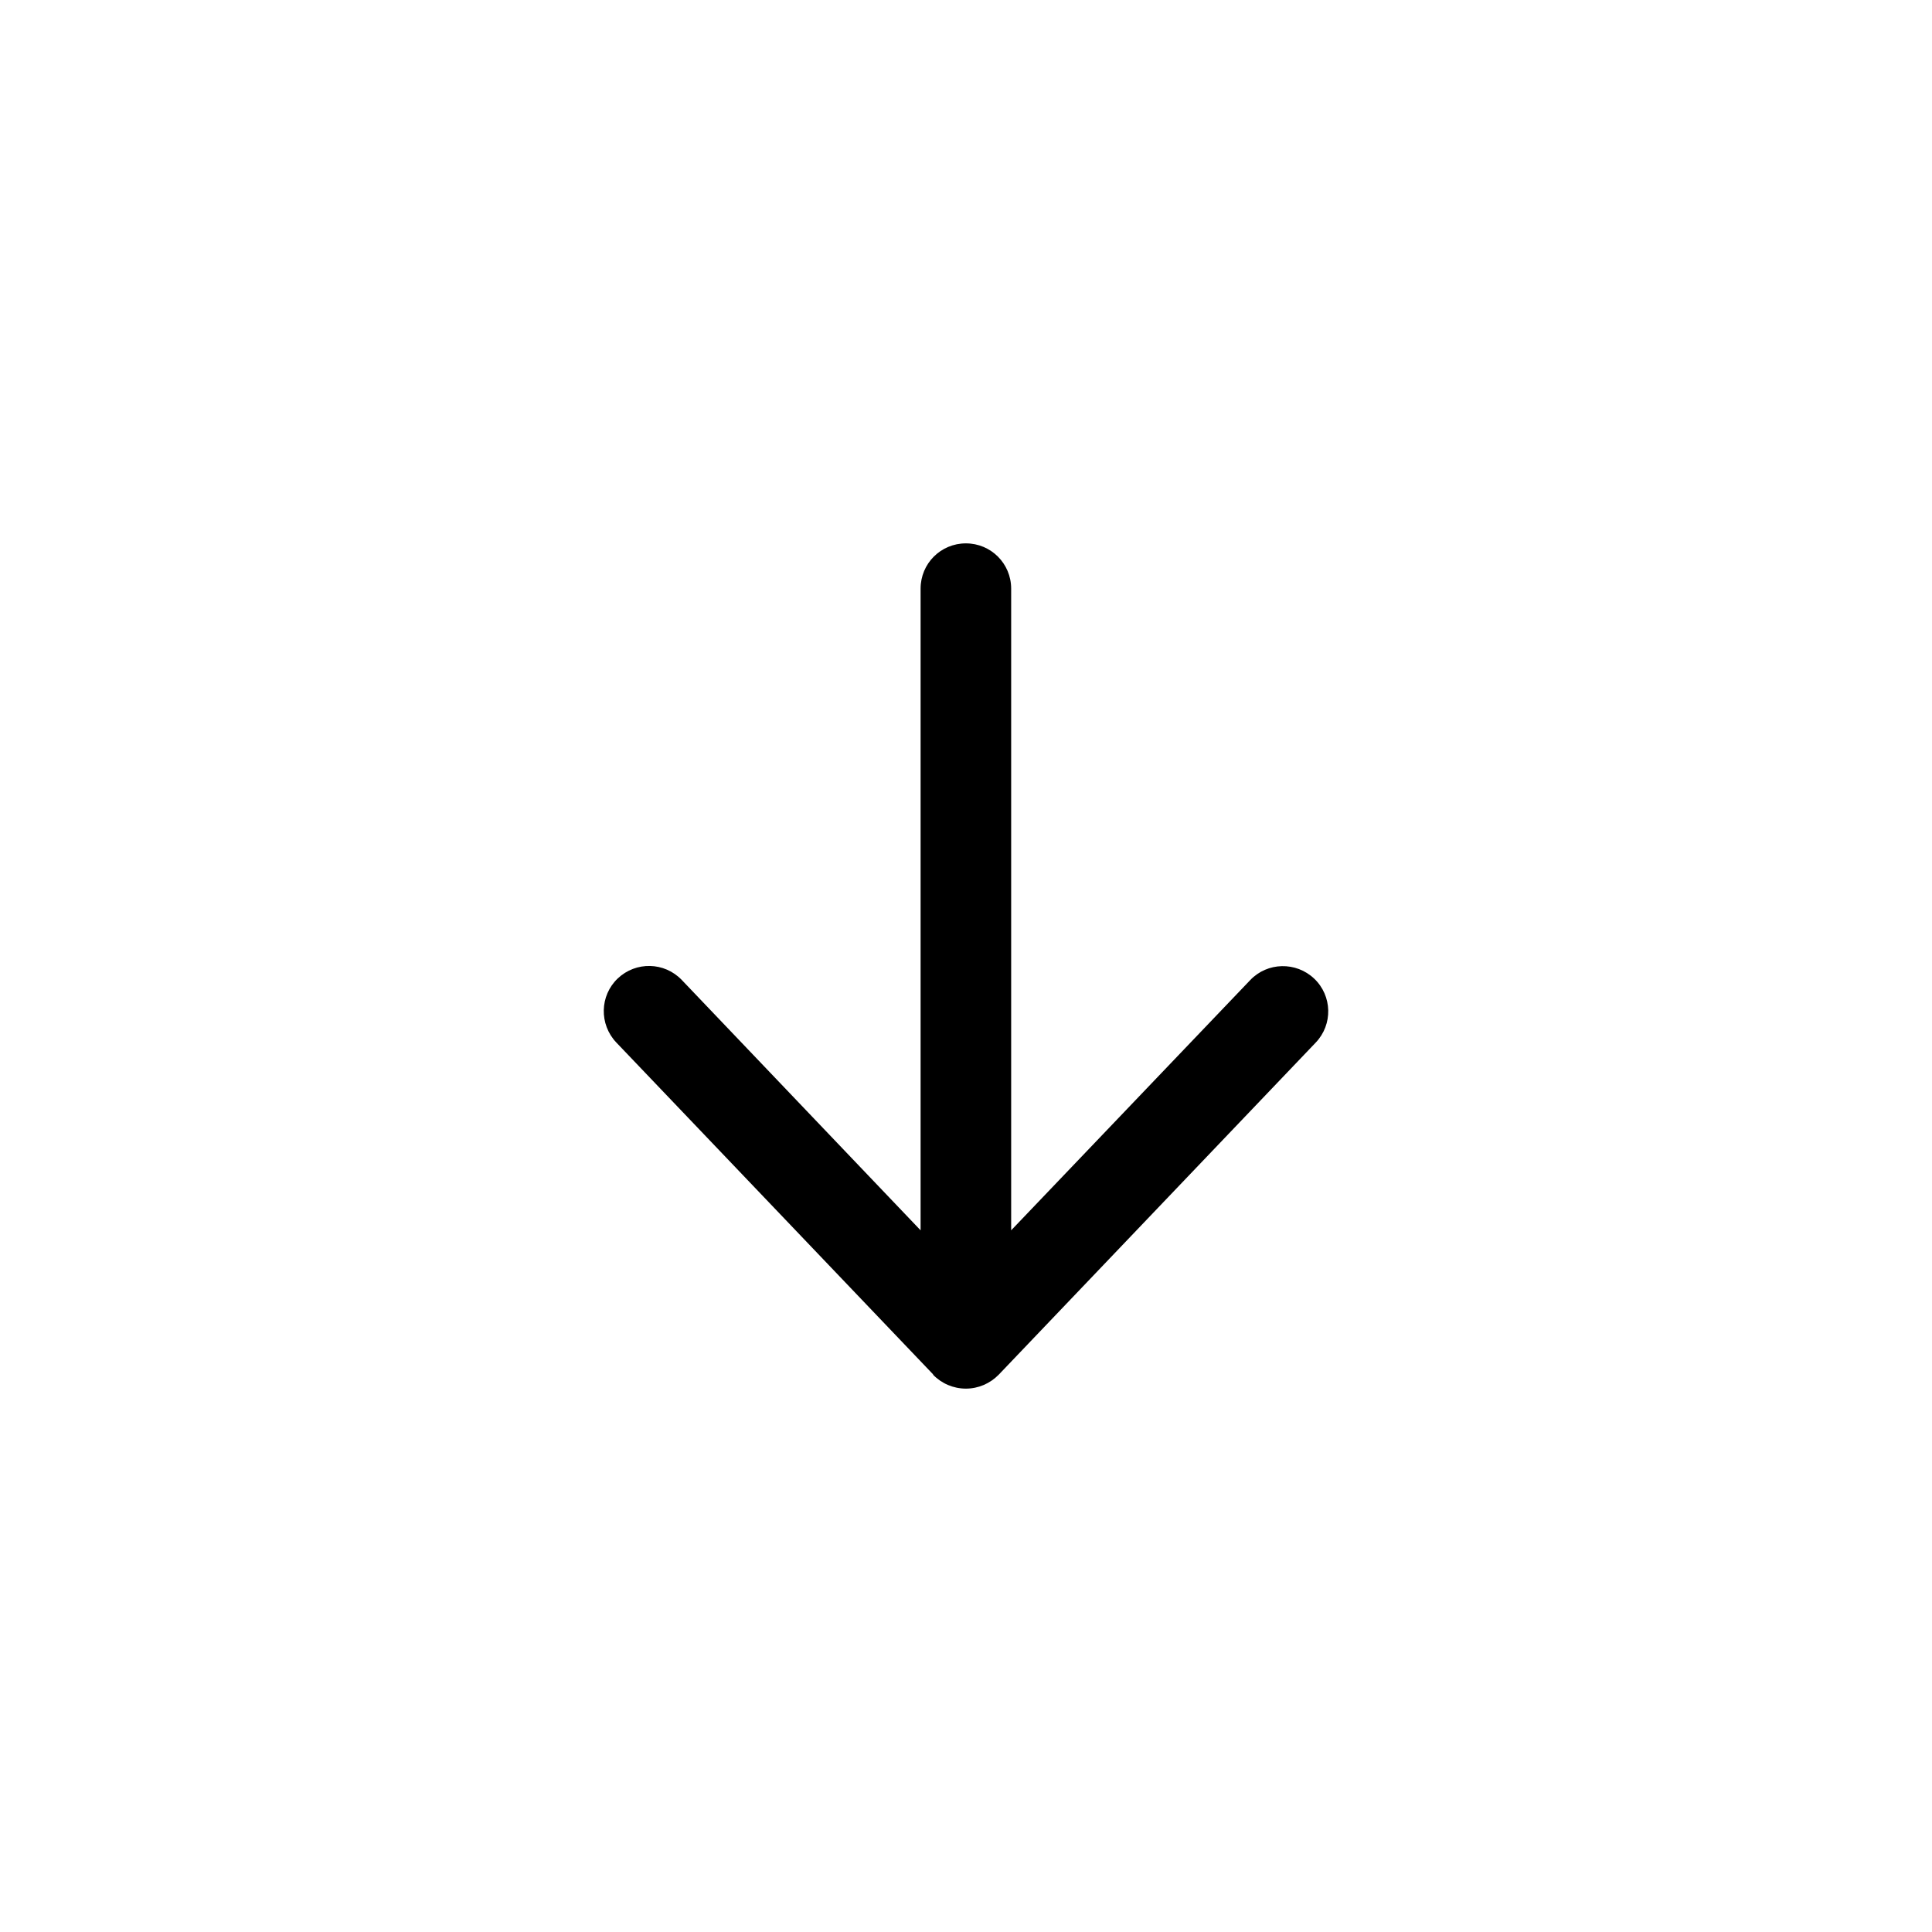
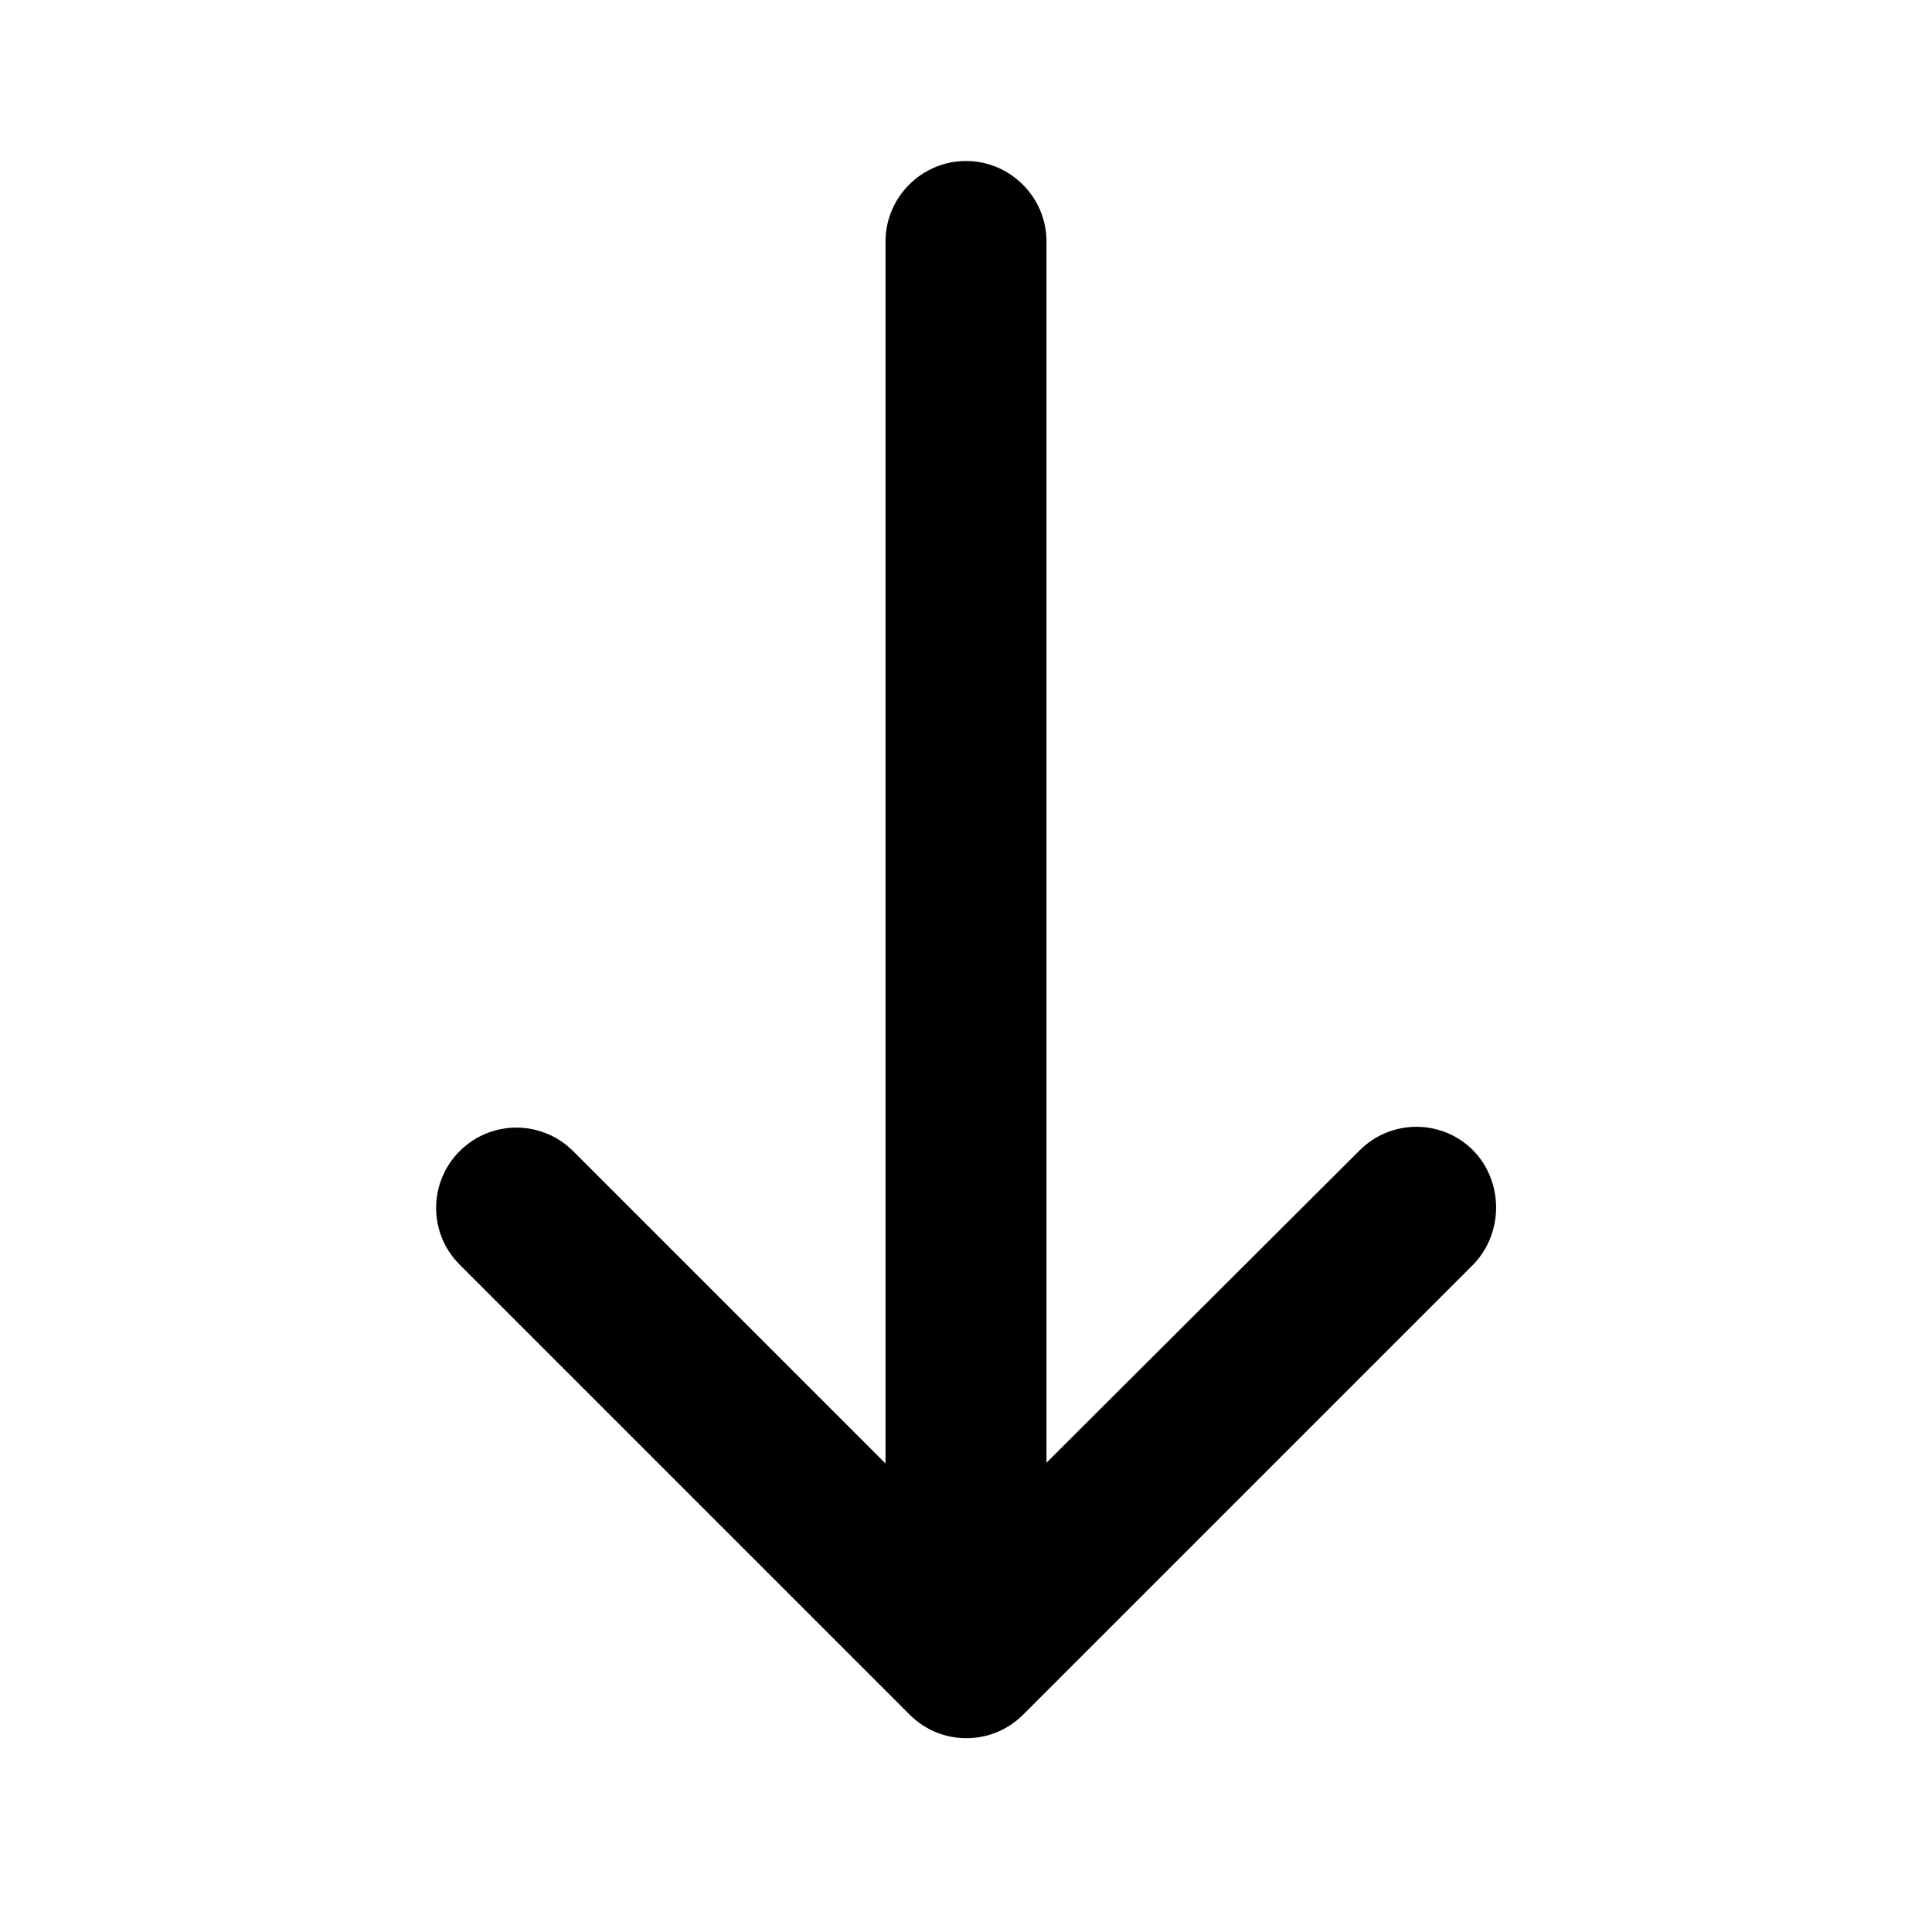
- <svg xmlns="http://www.w3.org/2000/svg" viewBox="0 0 32 32" fill="none">
-   <path d="M15.454 22.769C15.595 22.916 15.792 23 15.998 23C16.204 23 16.398 22.916 16.542 22.769L21.792 17.269C22.079 16.969 22.067 16.494 21.767 16.209C21.467 15.925 20.992 15.934 20.707 16.234L16.748 20.378V9.75C16.748 9.334 16.413 9 15.998 9C15.582 9 15.248 9.334 15.248 9.75V20.378L11.292 16.231C11.004 15.931 10.532 15.922 10.232 16.206C9.932 16.491 9.923 16.966 10.207 17.266L15.457 22.766L15.454 22.769Z" fill="currentColor" />
+ <svg xmlns="http://www.w3.org/2000/svg" enable-background="new 0 0 24 24" viewBox="0 0 24 24" fill="currentColor">
+   <rect fill="none" />
+   <path d="M18.3,14.29L18.3,14.29c-0.39-0.39-1.02-0.39-1.41,0L13,18.17V3c0-0.55-0.45-1-1-1h0c-0.55,0-1,0.45-1,1v15.18l-3.88-3.88 c-0.39-0.39-1.02-0.39-1.41,0l0,0c-0.39,0.39-0.39,1.02,0,1.41l5.59,5.59c0.39,0.39,1.02,0.39,1.41,0l5.59-5.59 C18.68,15.32,18.68,14.68,18.3,14.29z" />
</svg>
